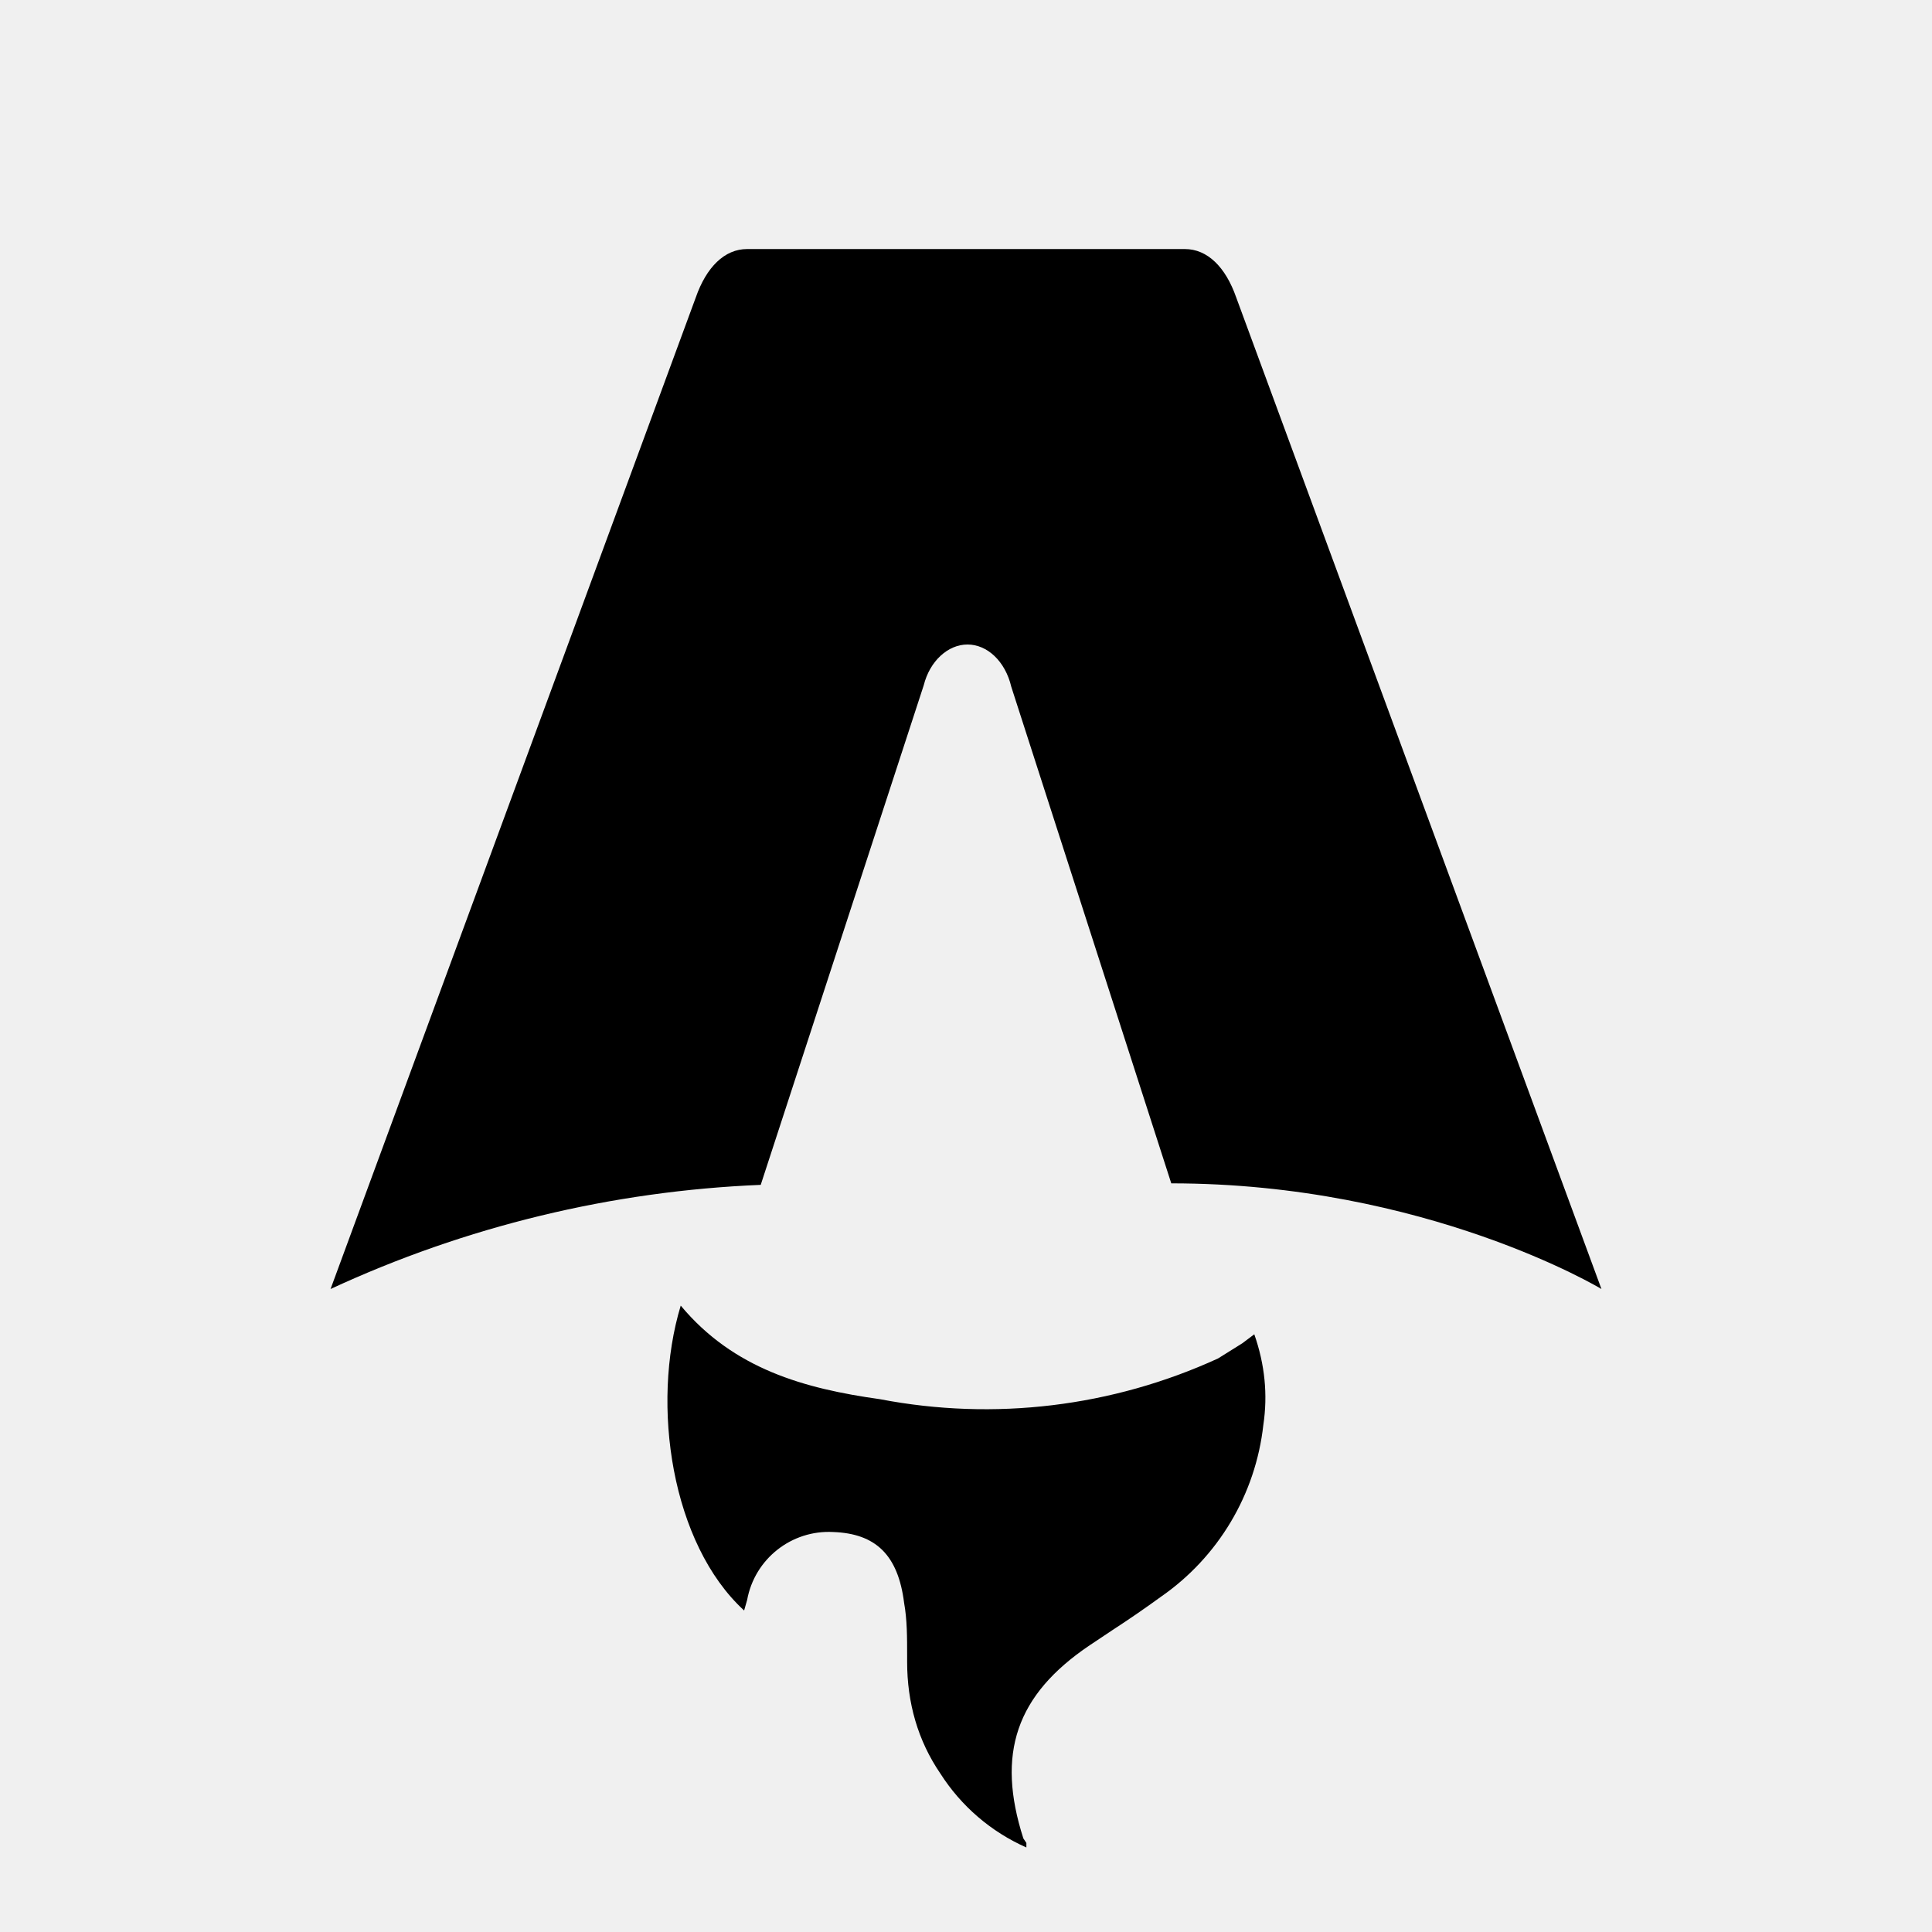
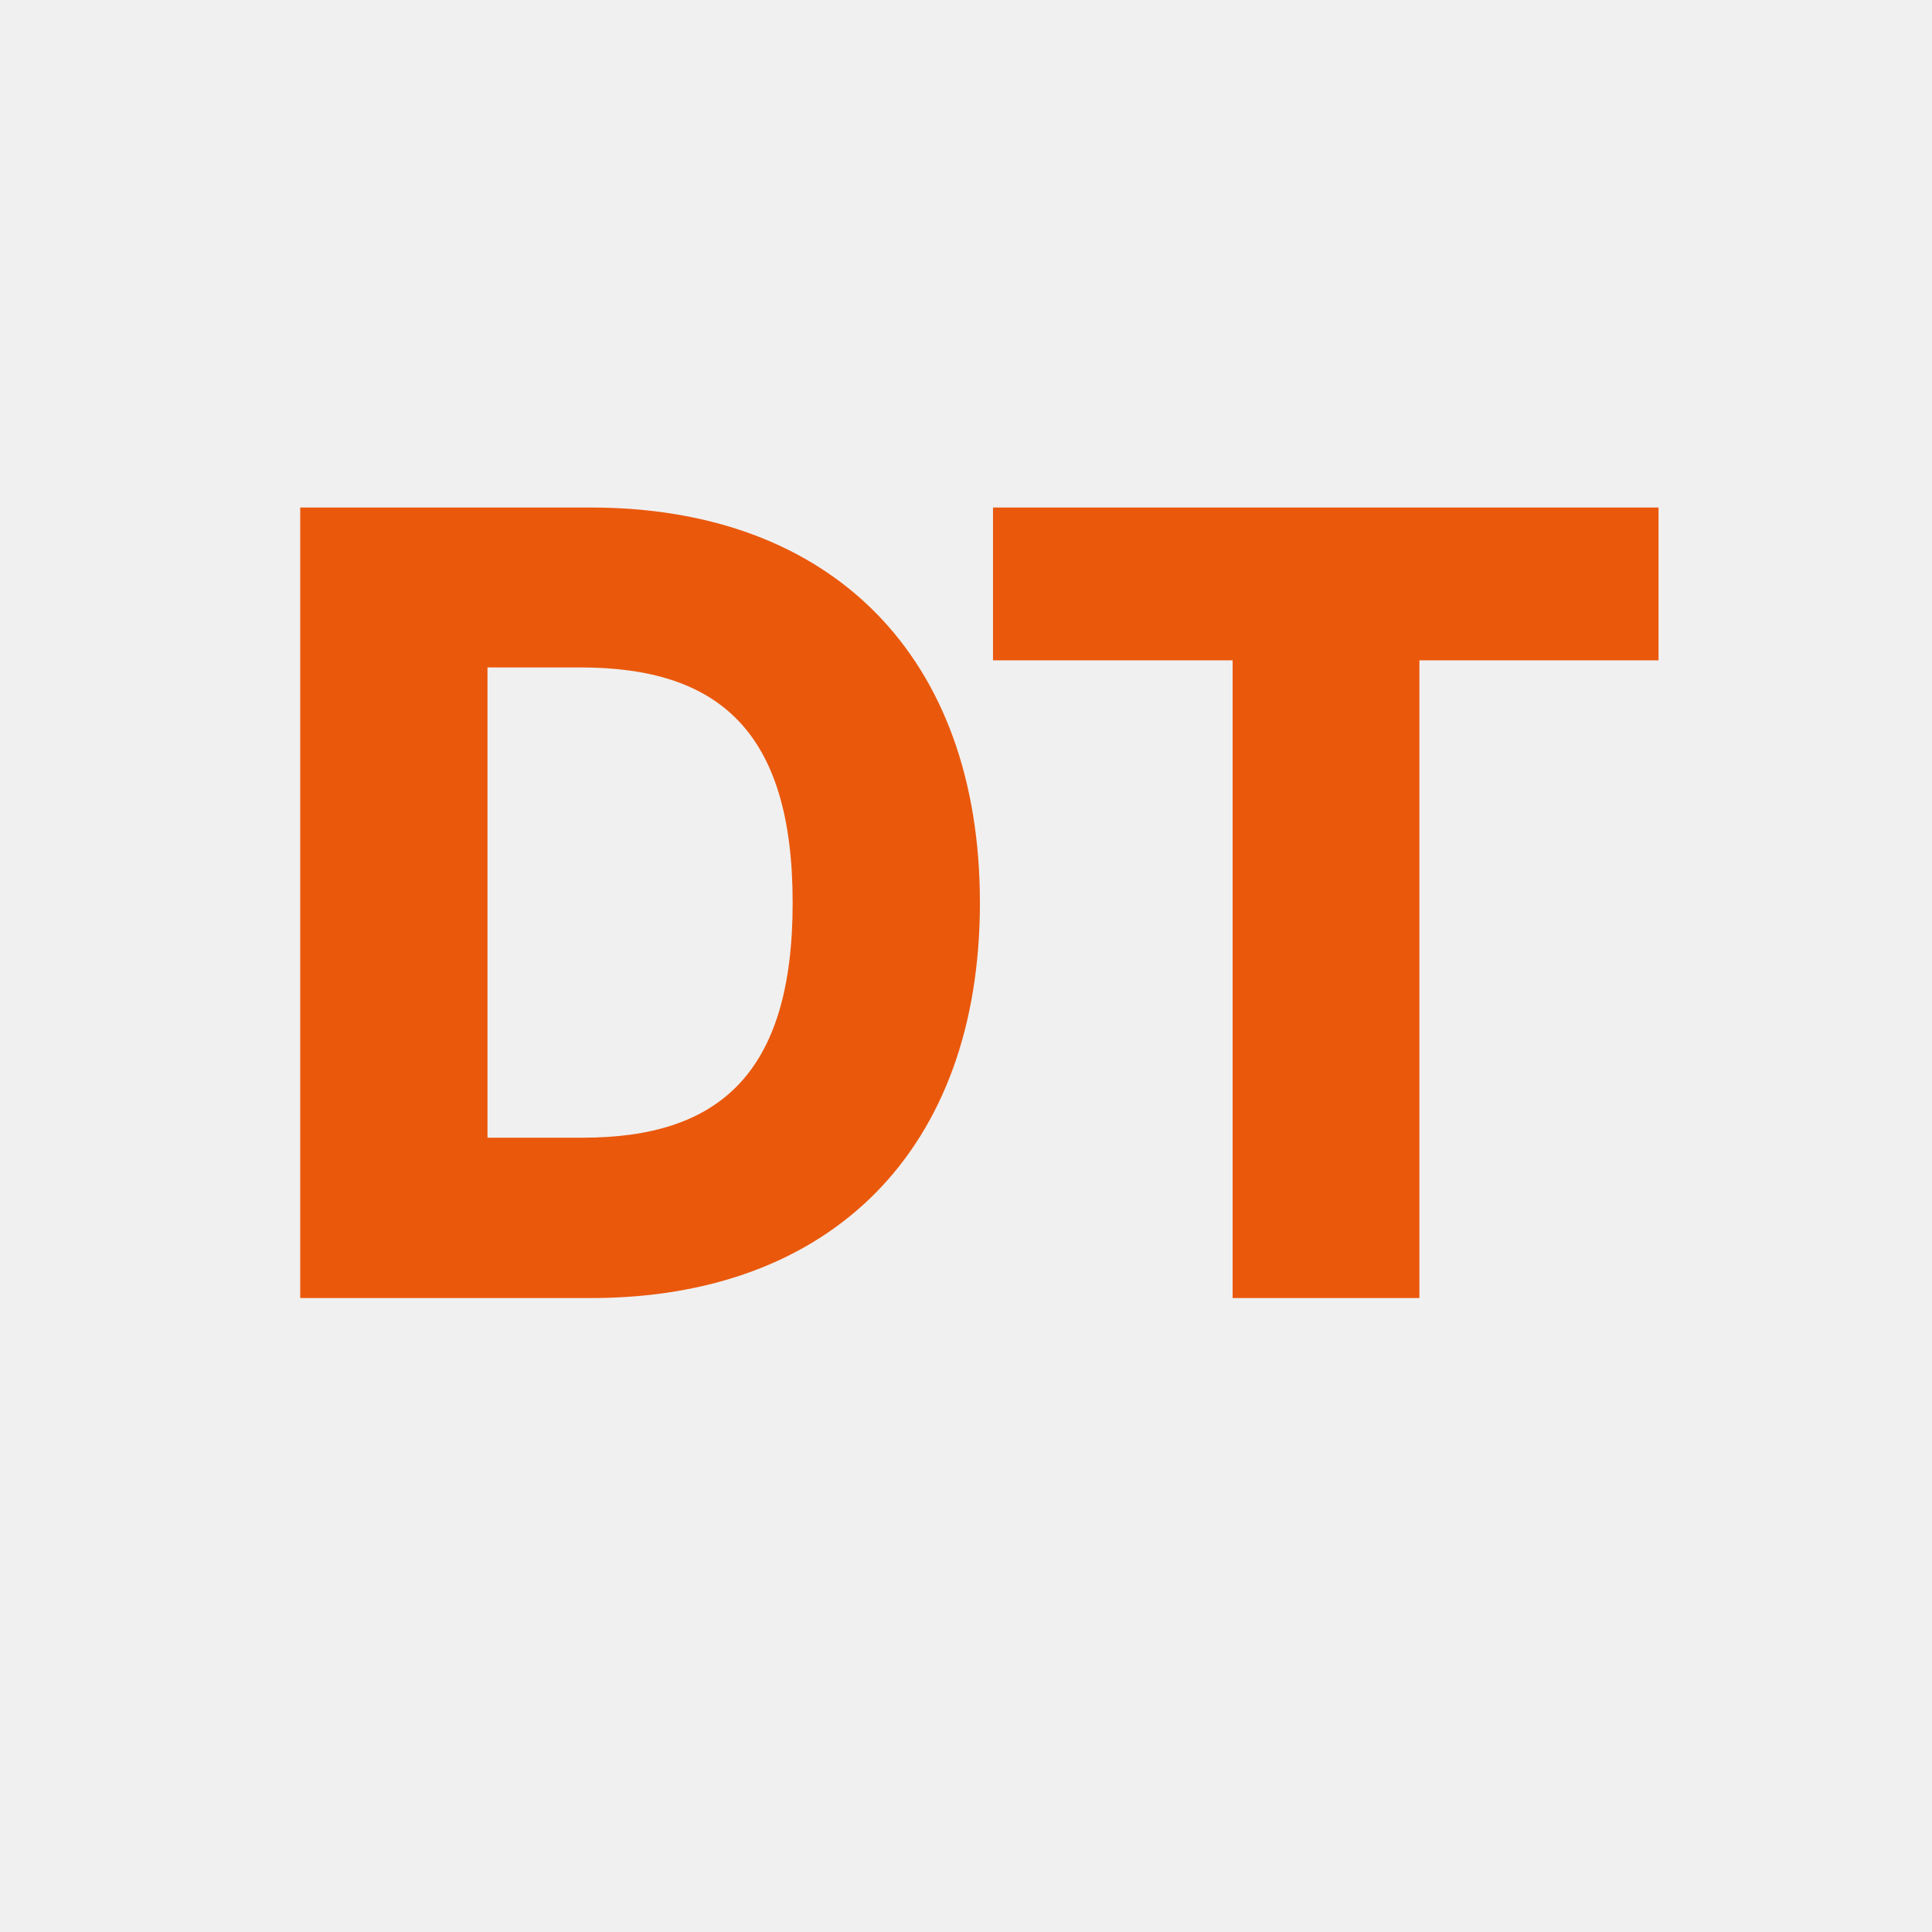
- <svg xmlns="http://www.w3.org/2000/svg" fill="none" viewBox="0 0 128 128">
-   <path d="M50.4 78.5a75.1 75.1 0 0 0-28.5 6.9l24.2-65.7c.7-2 1.9-3.2 3.4-3.2h29c1.5 0 2.7 1.2 3.4 3.2l24.2 65.7s-11.6-7-28.5-7L67 45.5c-.4-1.7-1.6-2.8-2.9-2.8-1.3 0-2.5 1.1-2.9 2.7L50.4 78.5Zm-1.1 28.2Zm-4.2-20.2c-2 6.6-.6 15.8 4.2 20.2a17.5 17.5 0 0 1 .2-.7 5.5 5.5 0 0 1 5.7-4.5c2.8.1 4.3 1.5 4.7 4.7.2 1.1.2 2.3.2 3.5v.4c0 2.7.7 5.2 2.2 7.4a13 13 0 0 0 5.7 4.9v-.3l-.2-.3c-1.8-5.6-.5-9.5 4.4-12.8l1.5-1a73 73 0 0 0 3.2-2.2 16 16 0 0 0 6.8-11.4c.3-2 .1-4-.6-6l-.8.6-1.6 1a37 37 0 0 1-22.4 2.7c-5-.7-9.7-2-13.2-6.2Z" />
-   <style>
-         path { fill: #000; }
-         @media (prefers-color-scheme: dark) {
-             path { fill: #FFF; }
-         }
-     </style>
+ <svg xmlns="http://www.w3.org/2000/svg" viewBox="0 0 64 64">
+   <text x="32" y="43" text-anchor="middle" font-size="36" font-weight="800" font-family="ui-sans-serif, system-ui, -apple-system, 'Segoe UI', sans-serif" letter-spacing="-1" fill="#ea580c">
+     DT
+   </text>
</svg>
